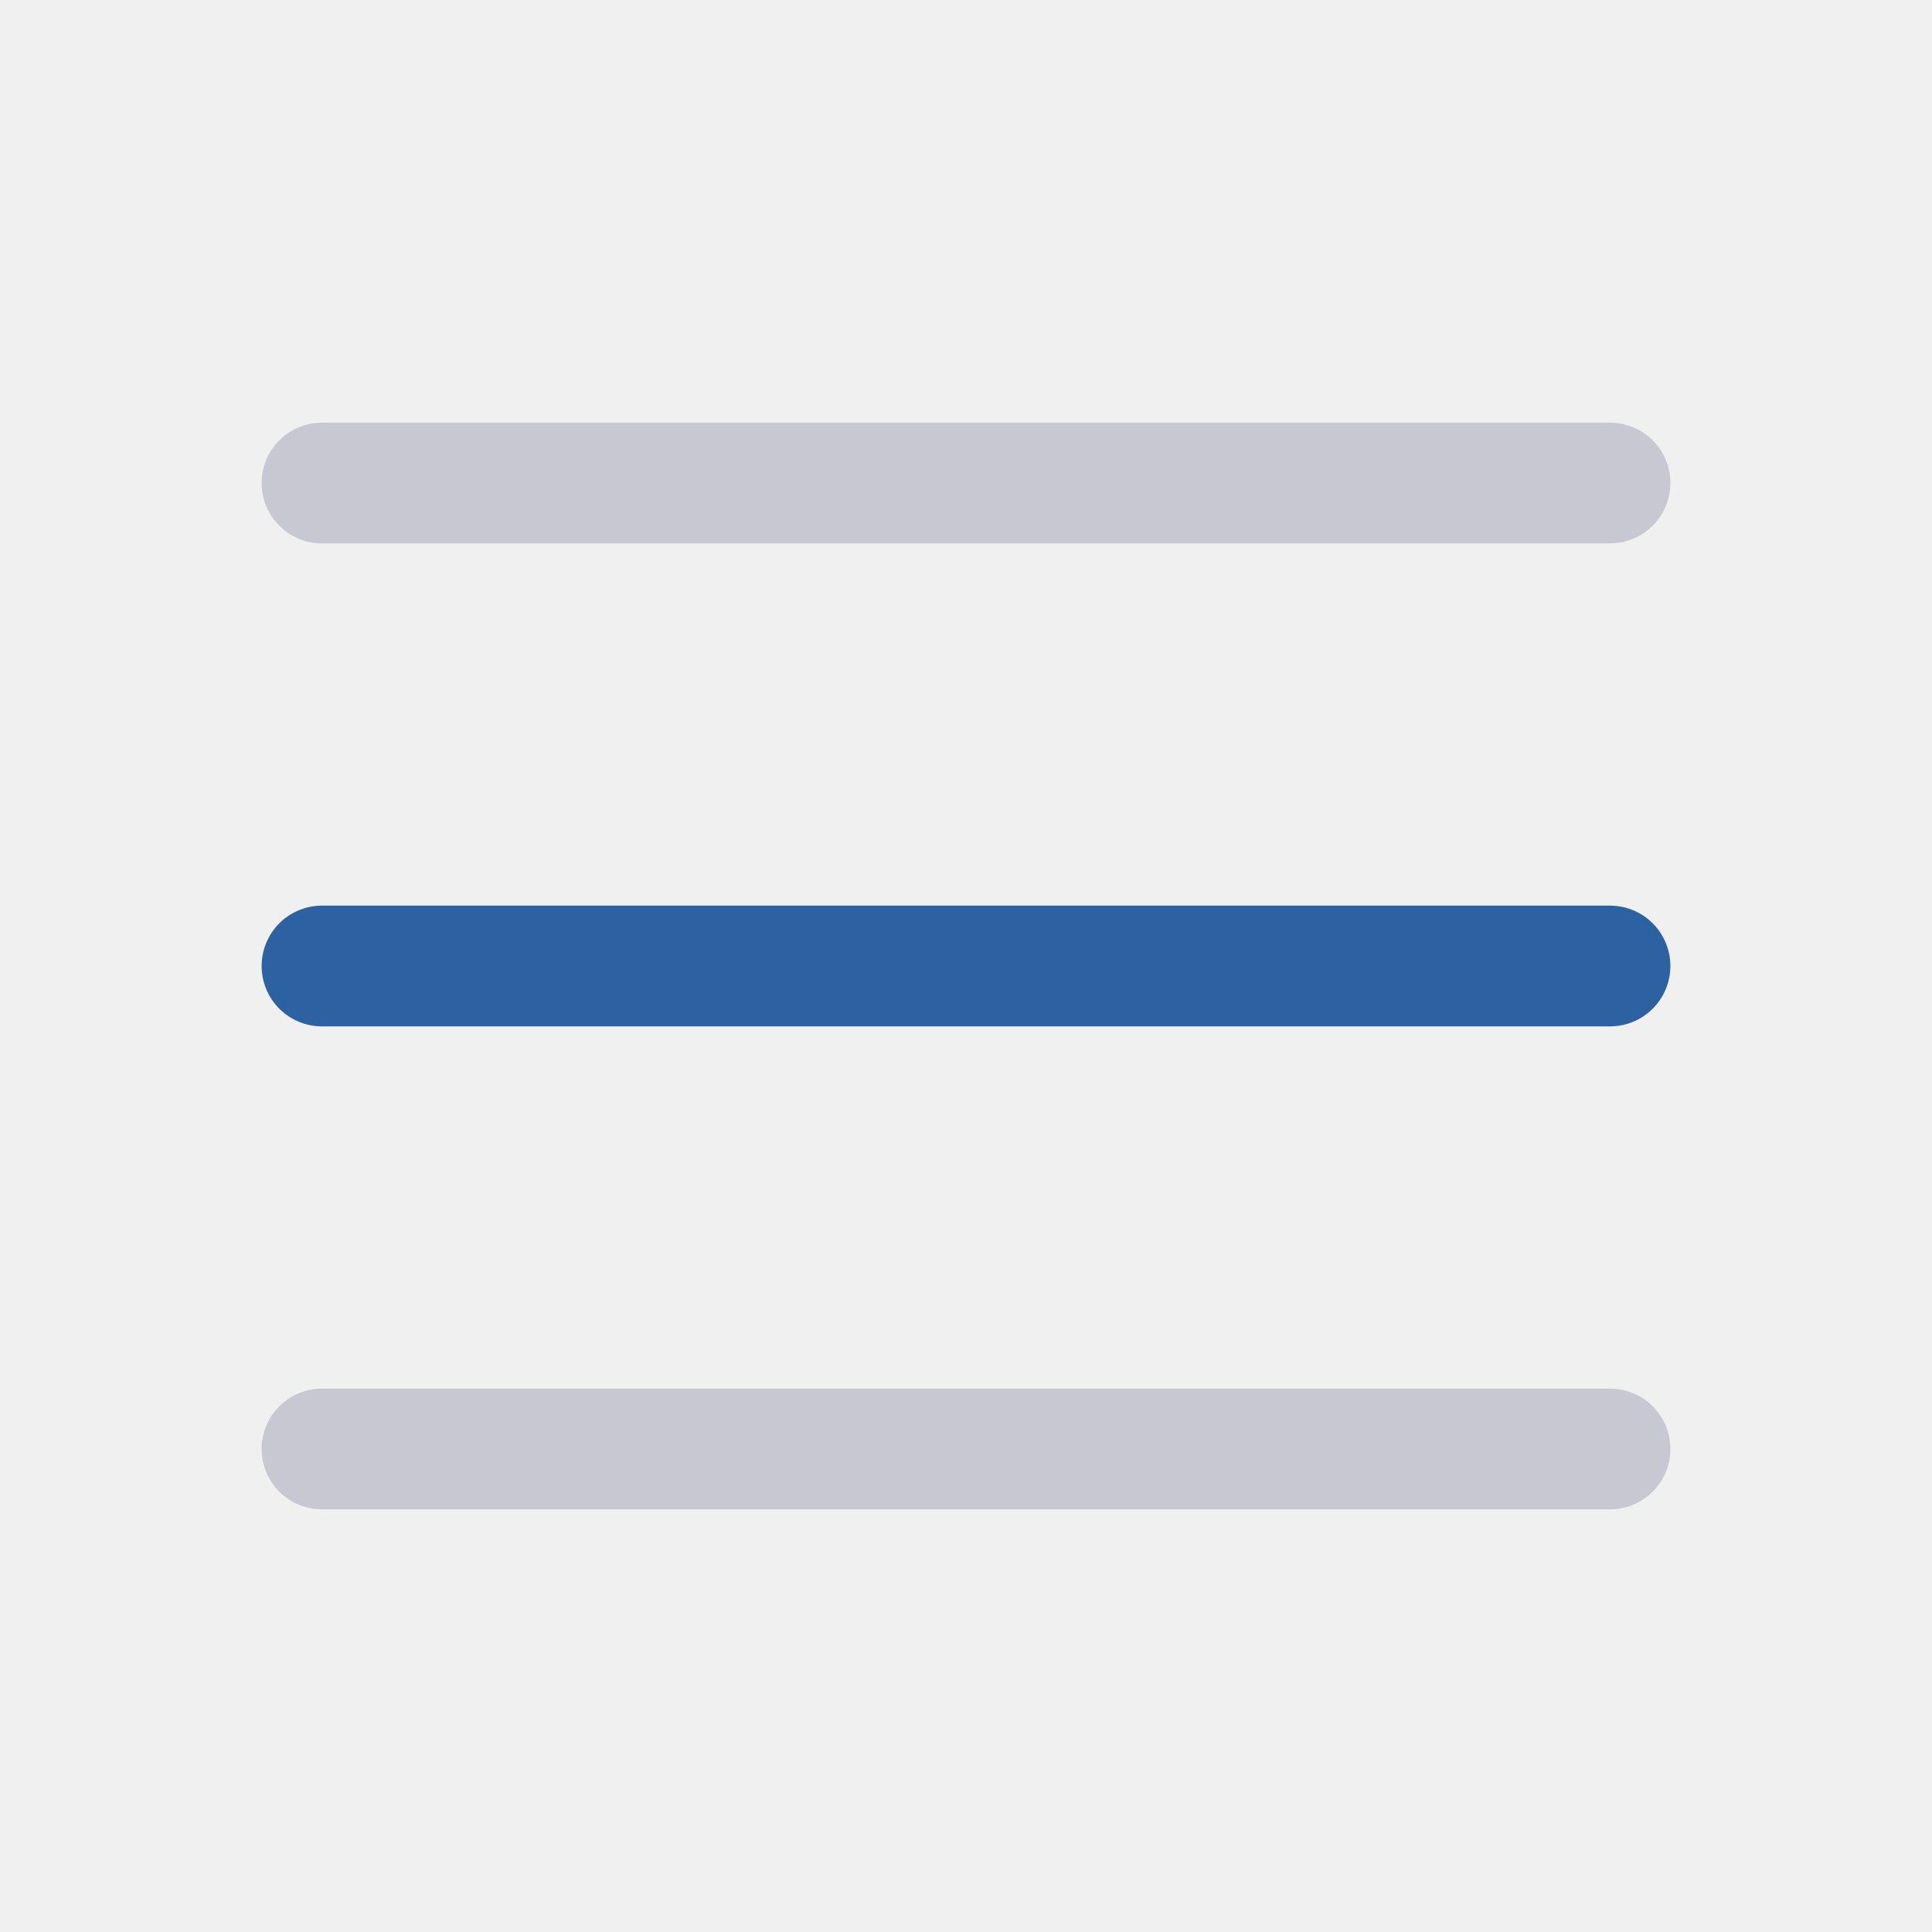
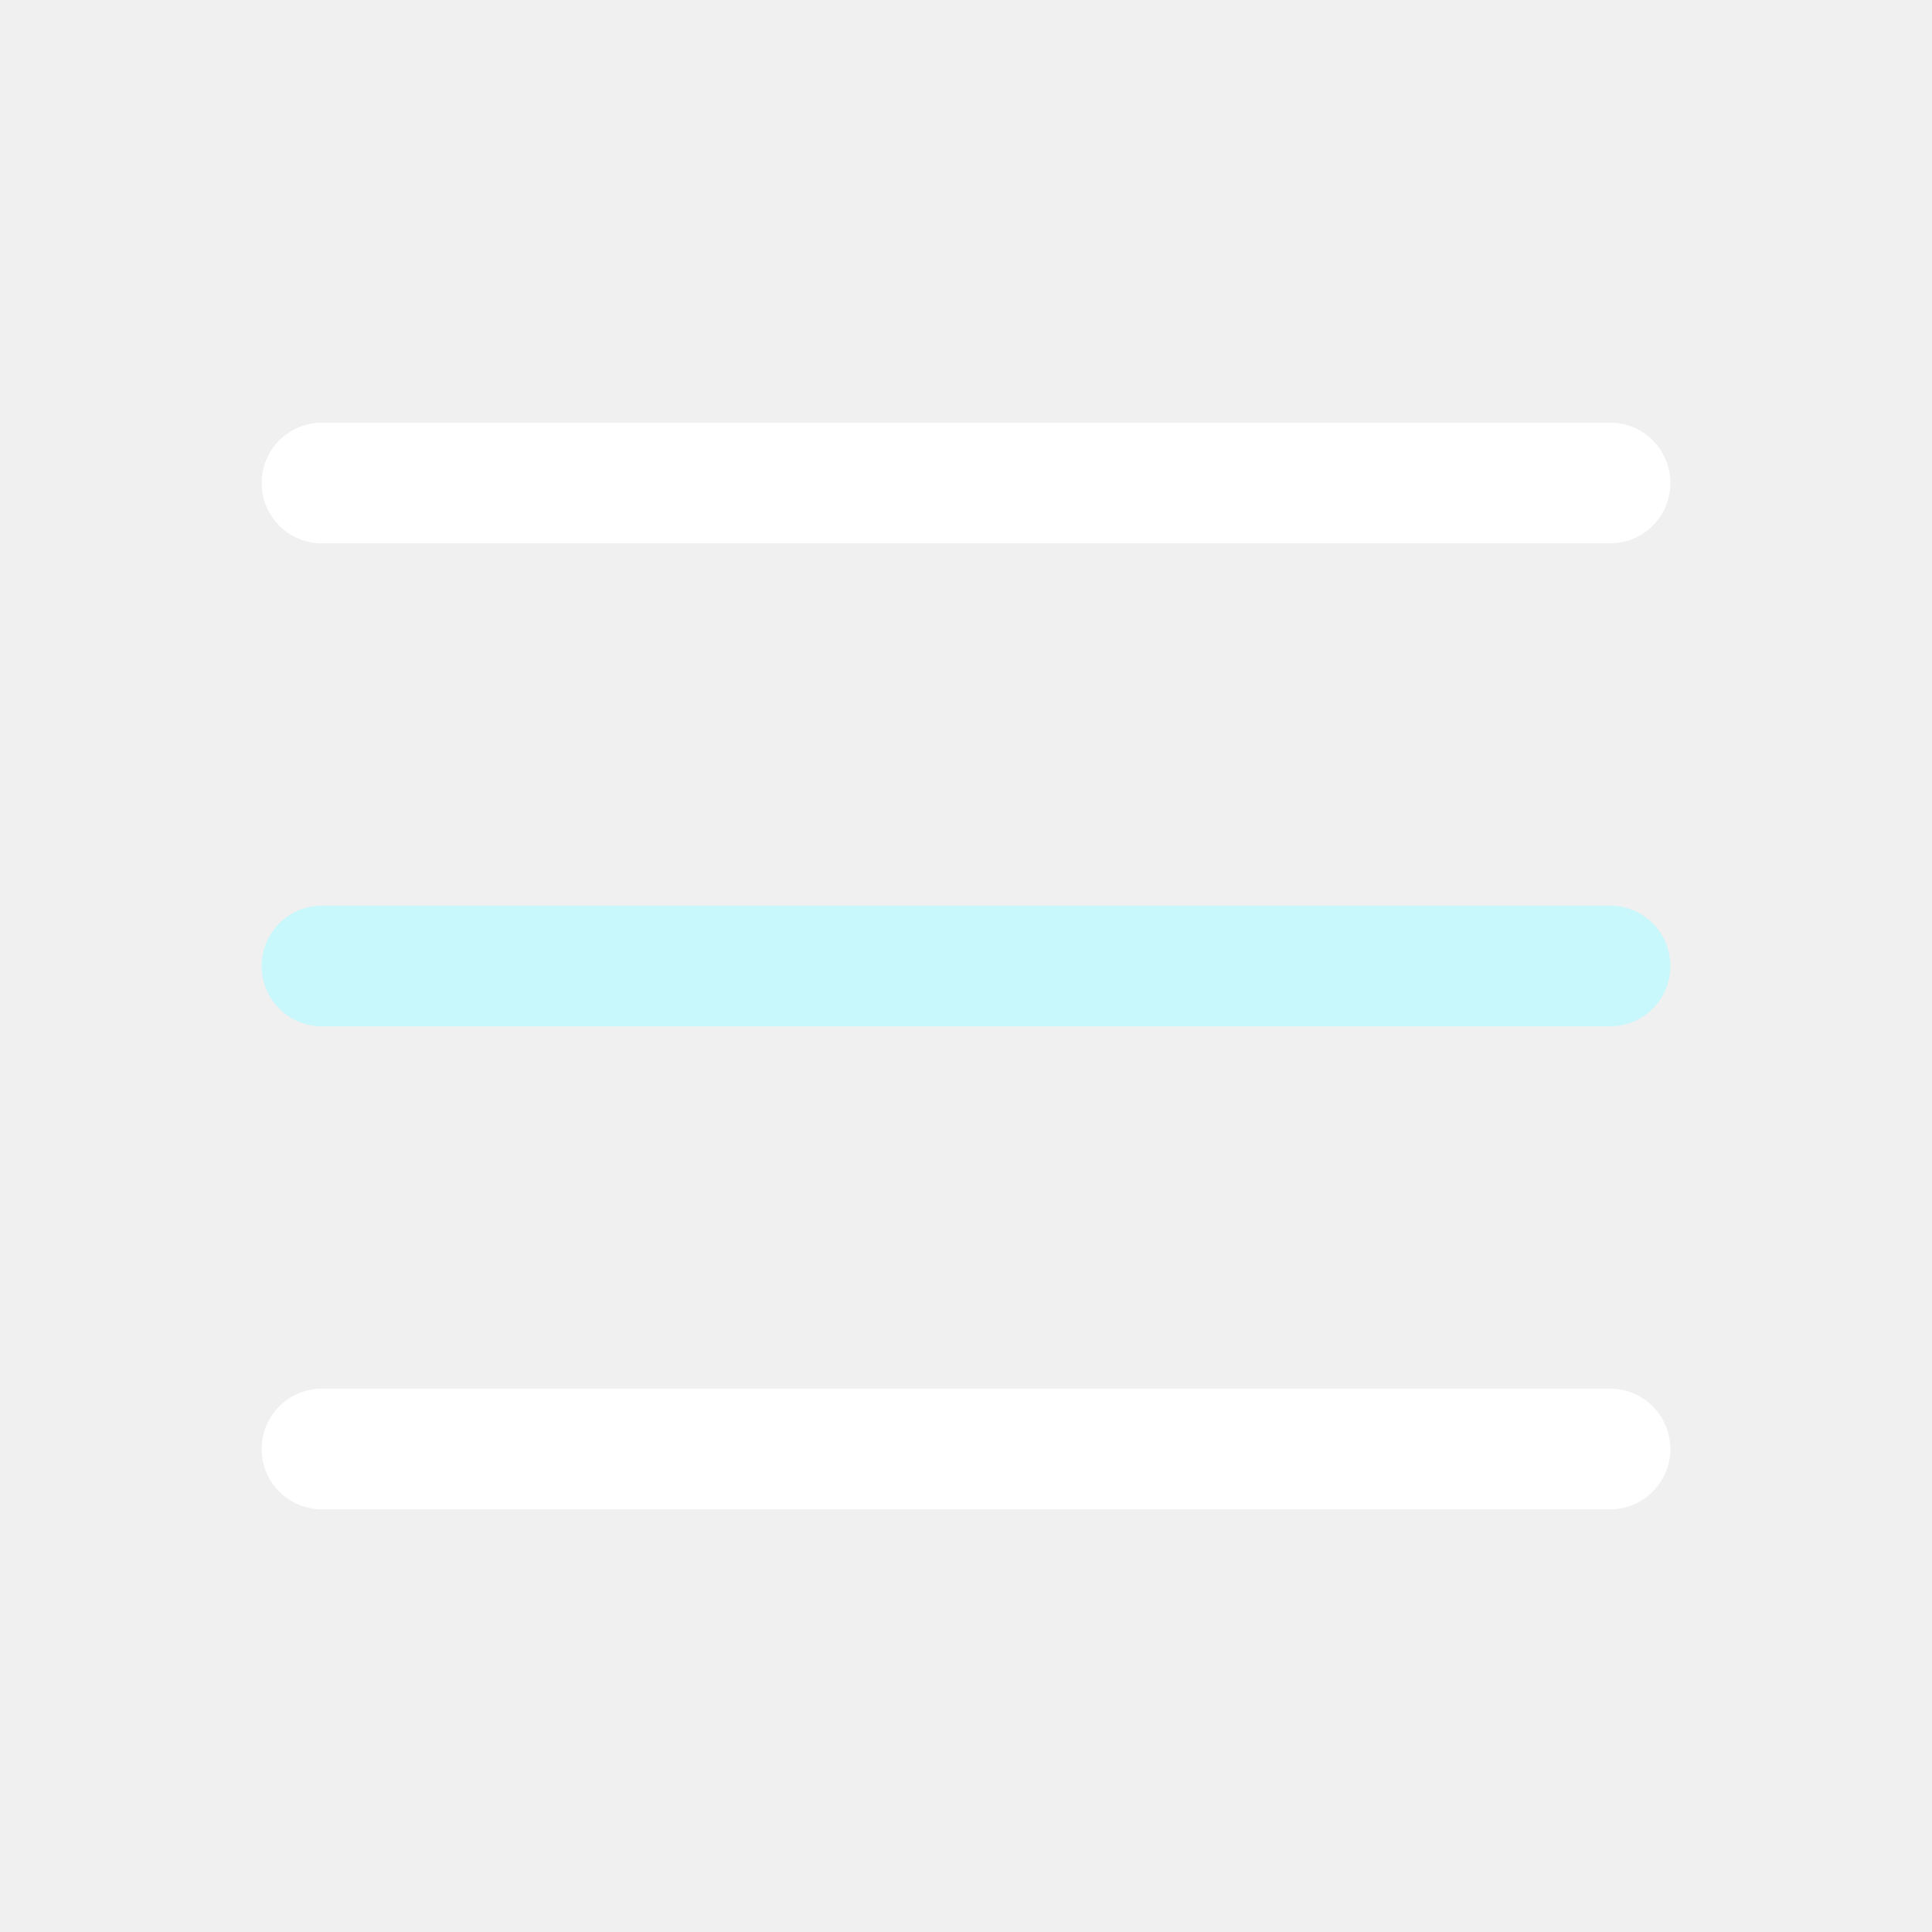
<svg xmlns="http://www.w3.org/2000/svg" width="24" height="24" viewBox="0 0 24 24" fill="none">
-   <path d="M20 6L4 6" stroke="#C7C8D1" stroke-width="1.5" stroke-linecap="round" />
-   <path d="M20 12L4 12" stroke="#2C62A1" stroke-width="1.5" stroke-linecap="round" />
-   <path d="M20 18H4" stroke="#C7C8D1" stroke-width="1.5" stroke-linecap="round" />
+   <path d="M20 6L4 6" stroke="white" stroke-width="1.5" stroke-linecap="round" />
+   <path d="M20 12L4 12" stroke="#C8F7FC" stroke-width="1.5" stroke-linecap="round" />
+   <path d="M20 18H4" stroke="white" stroke-width="1.5" stroke-linecap="round" />
</svg>
